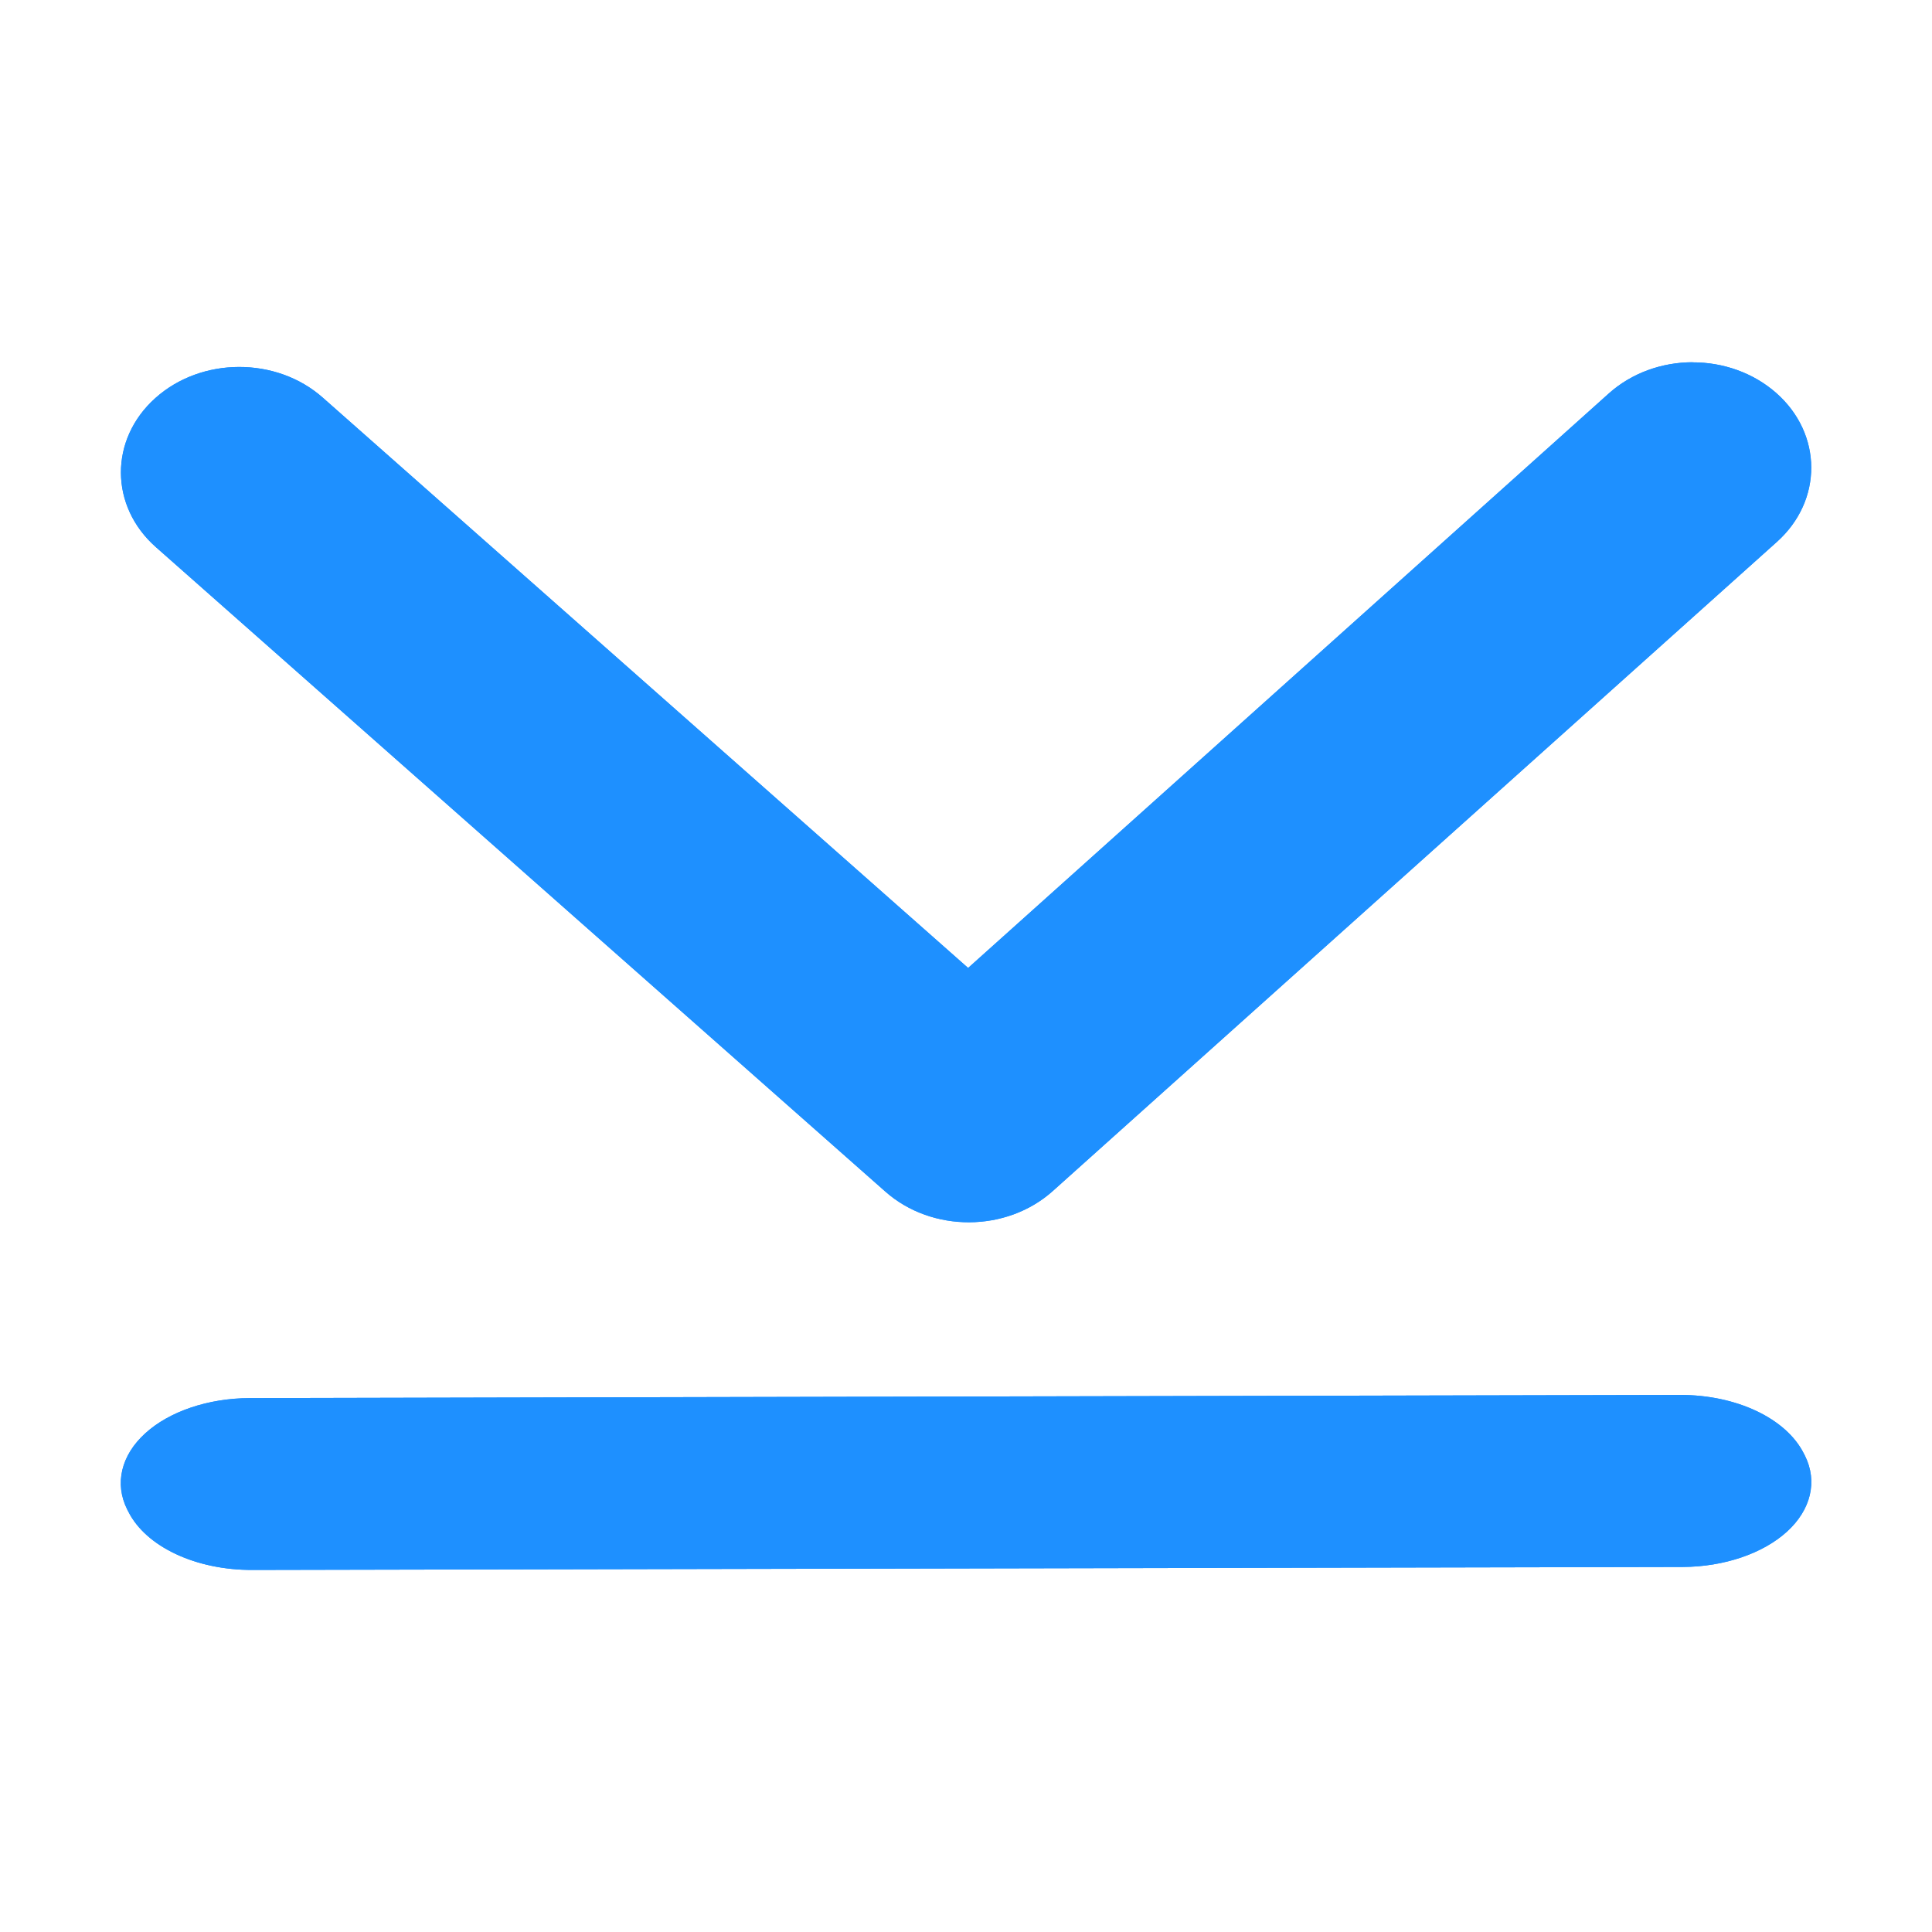
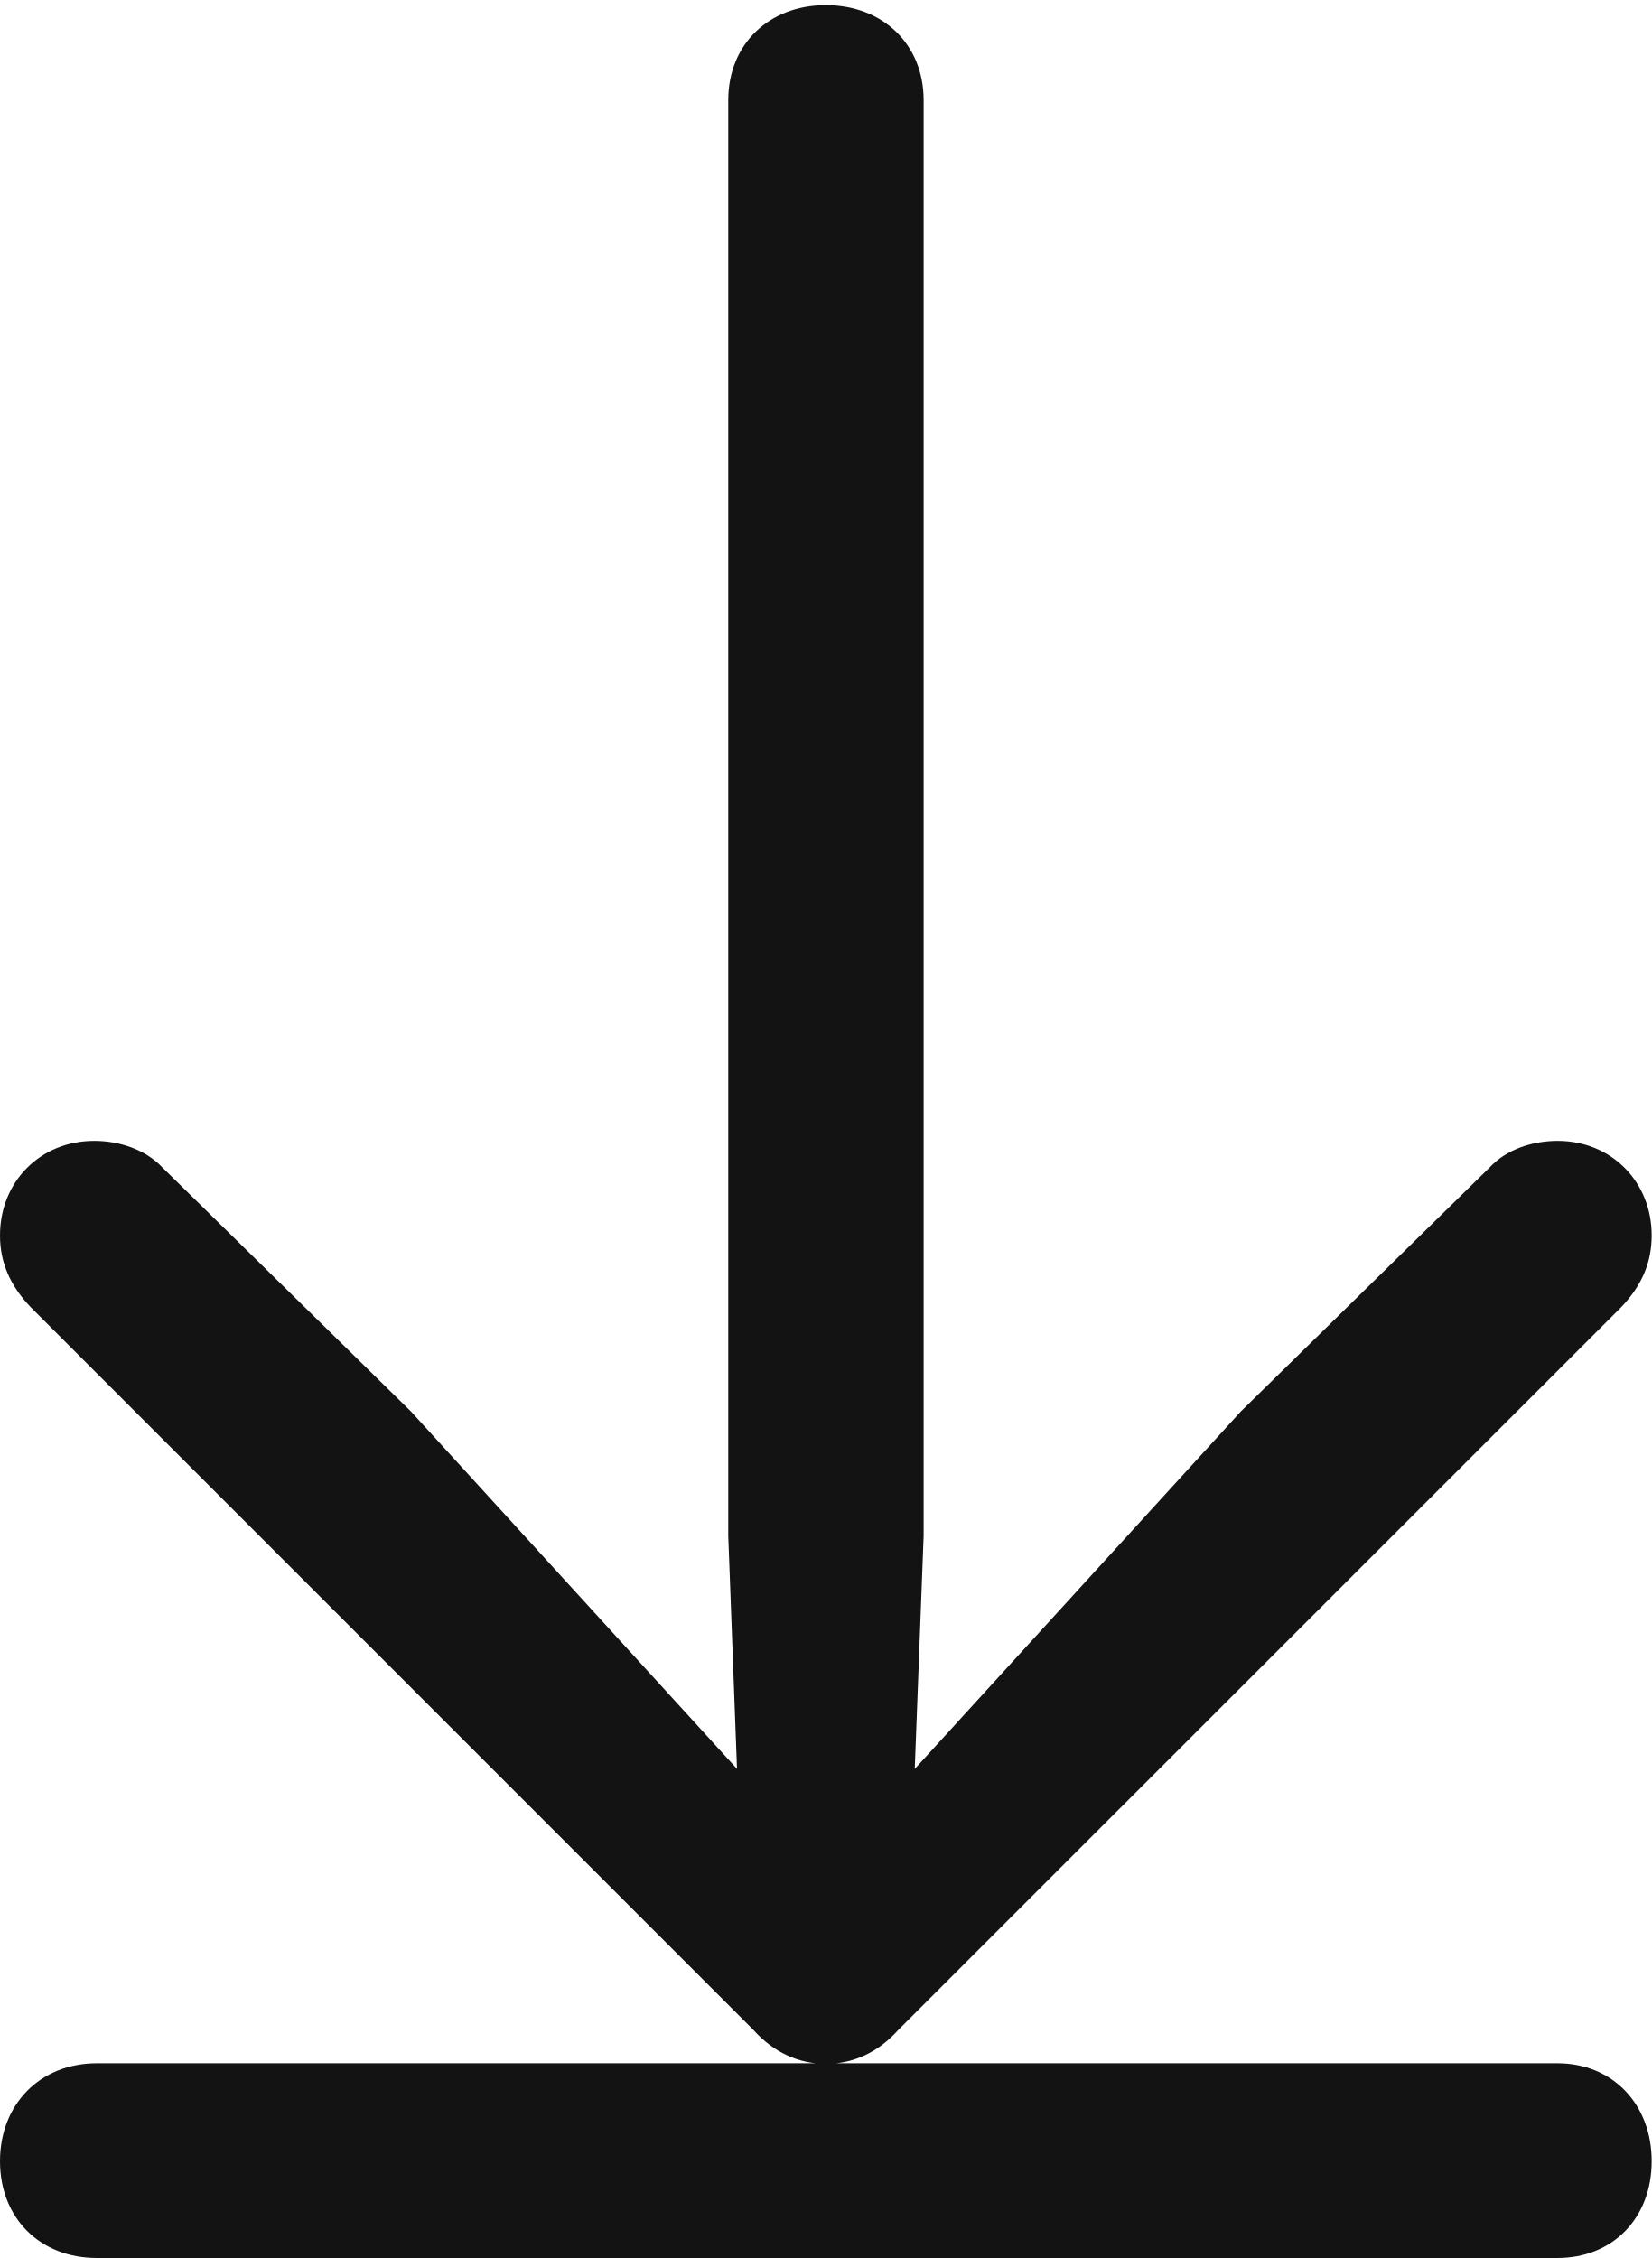
- <svg xmlns="http://www.w3.org/2000/svg" height="32" viewBox="0 0 32 32" width="32">
-   <g fill="#1e90ff" transform="matrix(1.749964 0 0 1.538471 -3.2496 -16.30788)">
-     <path d="m17.875 14.5c-.287.001-.573.114-.791.336l-6.064 6.185-6.109-6.141c-.439-.441-1.148-.439-1.584.006-.436.444-.434 1.164.006 1.605l6.904 6.938c.22.221.506.331.793.33.287-.001.573-.114.791-.336l6.854-6.989c.436-.445.433-1.162-.006-1.603-.22-.22-.506-.331-.793-.33zm-.119 11.118-13.539.034c-.391.002-.759.144-.986.38-.228.236-.292.542-.17.819l.01.022c.167.379.639.631 1.174.629l13.539-.032c.39-.002.758-.144.986-.38.228-.236.292-.542.17-.819l-.01-.022c-.167-.379-.639-.633-1.174-.631z" />
-     <path d="m17.875 14.5c-.287.001-.573.114-.791.336l-6.064 6.185-6.109-6.141c-.439-.441-1.148-.439-1.584.006-.436.444-.434 1.164.006 1.605l6.904 6.938c.22.221.506.331.793.33.287-.001.573-.114.791-.336l6.854-6.989c.436-.445.433-1.162-.006-1.603-.22-.22-.506-.331-.793-.33zm-.119 11.118-13.539.034c-.391.002-.759.144-.986.38-.228.236-.292.542-.17.819l.01.022c.167.379.639.631 1.174.629l13.539-.032c.39-.002.758-.144.986-.38.228-.236.292-.542.17-.819l-.01-.022c-.167-.379-.639-.633-1.174-.631z" />
+ <svg xmlns="http://www.w3.org/2000/svg" version="1.1" viewBox="0 0 14.801 20.235">
+   <style type="text/css">
+   @media (prefers-color-scheme: dark) {
+     svg { filter: invert(1); }
+   }
+   </style>
+   <g>
+     <rect height="20.235" opacity="0" width="14.801" x="0" y="0" />
+     <path d="M14.801 19.367C14.801 18.859 14.453 18.49 13.956 18.49L0.868 18.49C0.358 18.49 0 18.859 0 19.367C0 19.877 0.358 20.235 0.868 20.235L13.956 20.235C14.453 20.235 14.801 19.877 14.801 19.367ZM0.845 10.224C0.358 10.224 0 10.593 0 11.071C0 11.31 0.087 11.515 0.271 11.71L6.752 18.192C6.937 18.397 7.162 18.495 7.401 18.495C7.641 18.495 7.865 18.397 8.049 18.192L14.532 11.71C14.716 11.515 14.801 11.31 14.801 11.071C14.801 10.593 14.443 10.224 13.958 10.224C13.728 10.224 13.496 10.303 13.349 10.462L11.12 12.648L7.401 16.725L3.682 12.648L1.455 10.462C1.305 10.303 1.073 10.224 0.845 10.224ZM8.159 16.853L8.277 13.762L8.277 0.899C8.277 0.394 7.908 0.046 7.401 0.046C6.893 0.046 6.526 0.394 6.526 0.899L6.526 13.762L6.642 16.853C6.663 17.266 6.99 17.612 7.401 17.612C7.813 17.612 8.138 17.266 8.159 16.853Z" fill="#131313" fill-opacity="1" />
  </g>
</svg>
